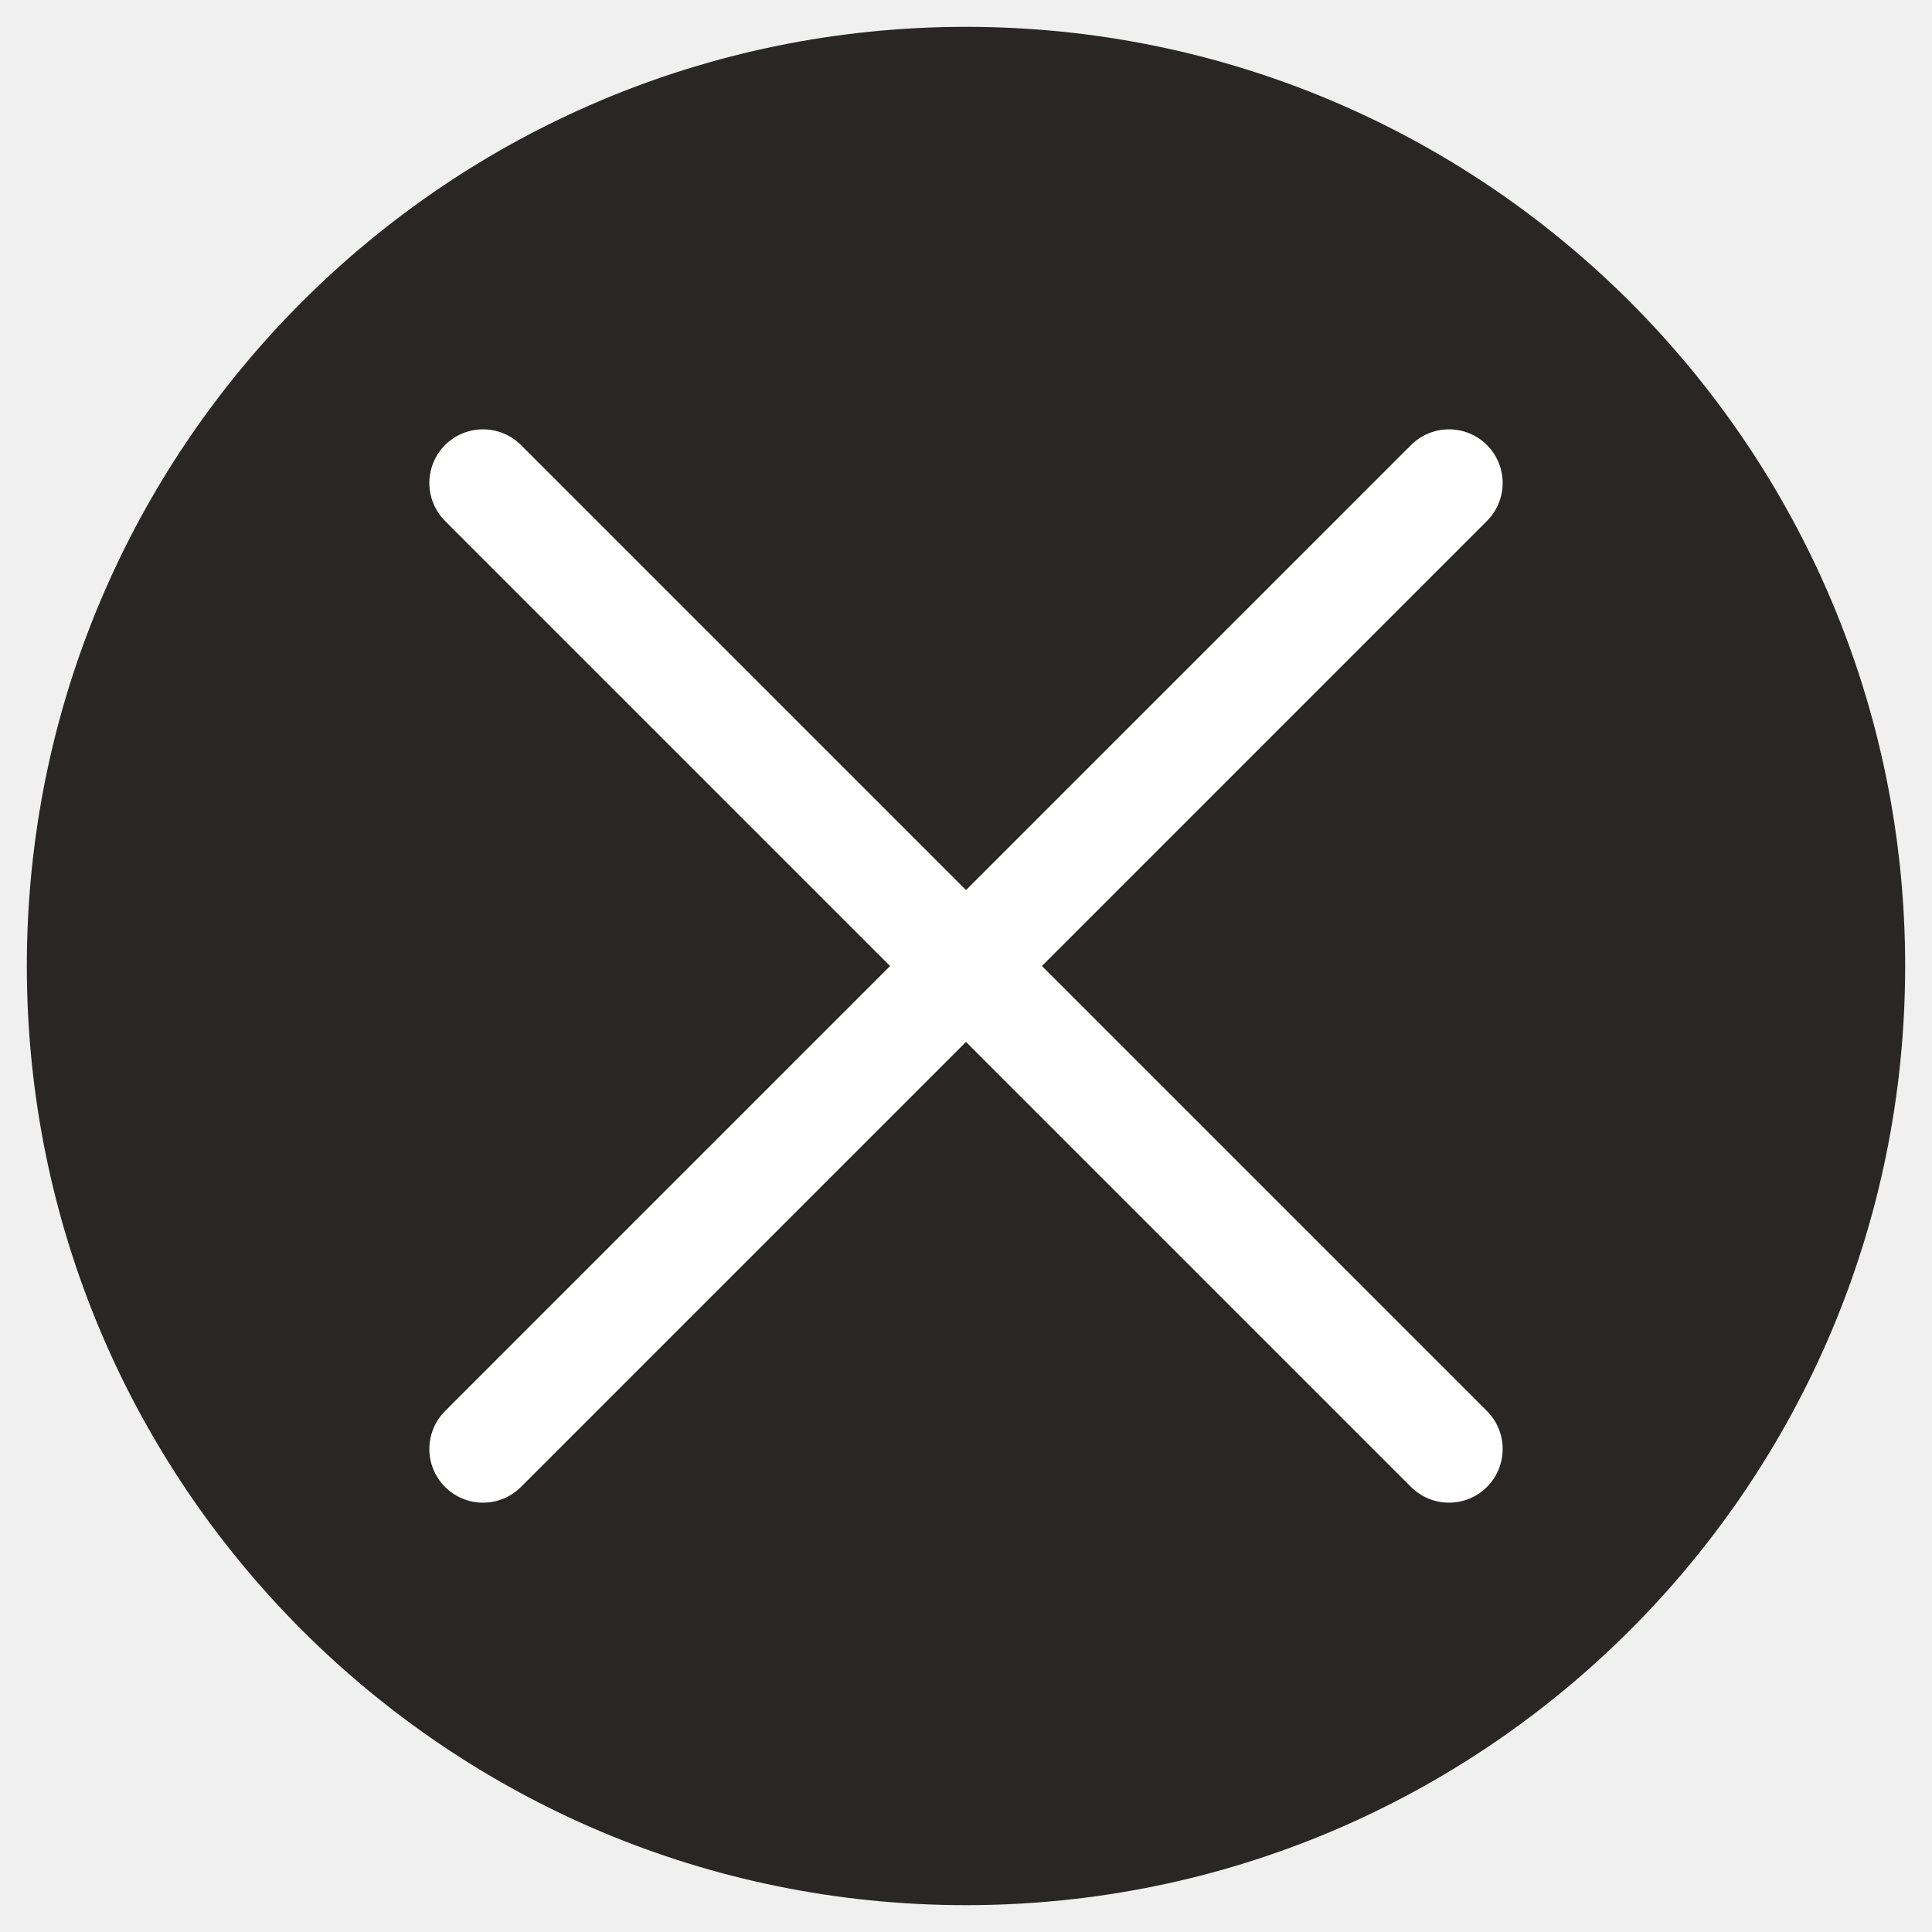
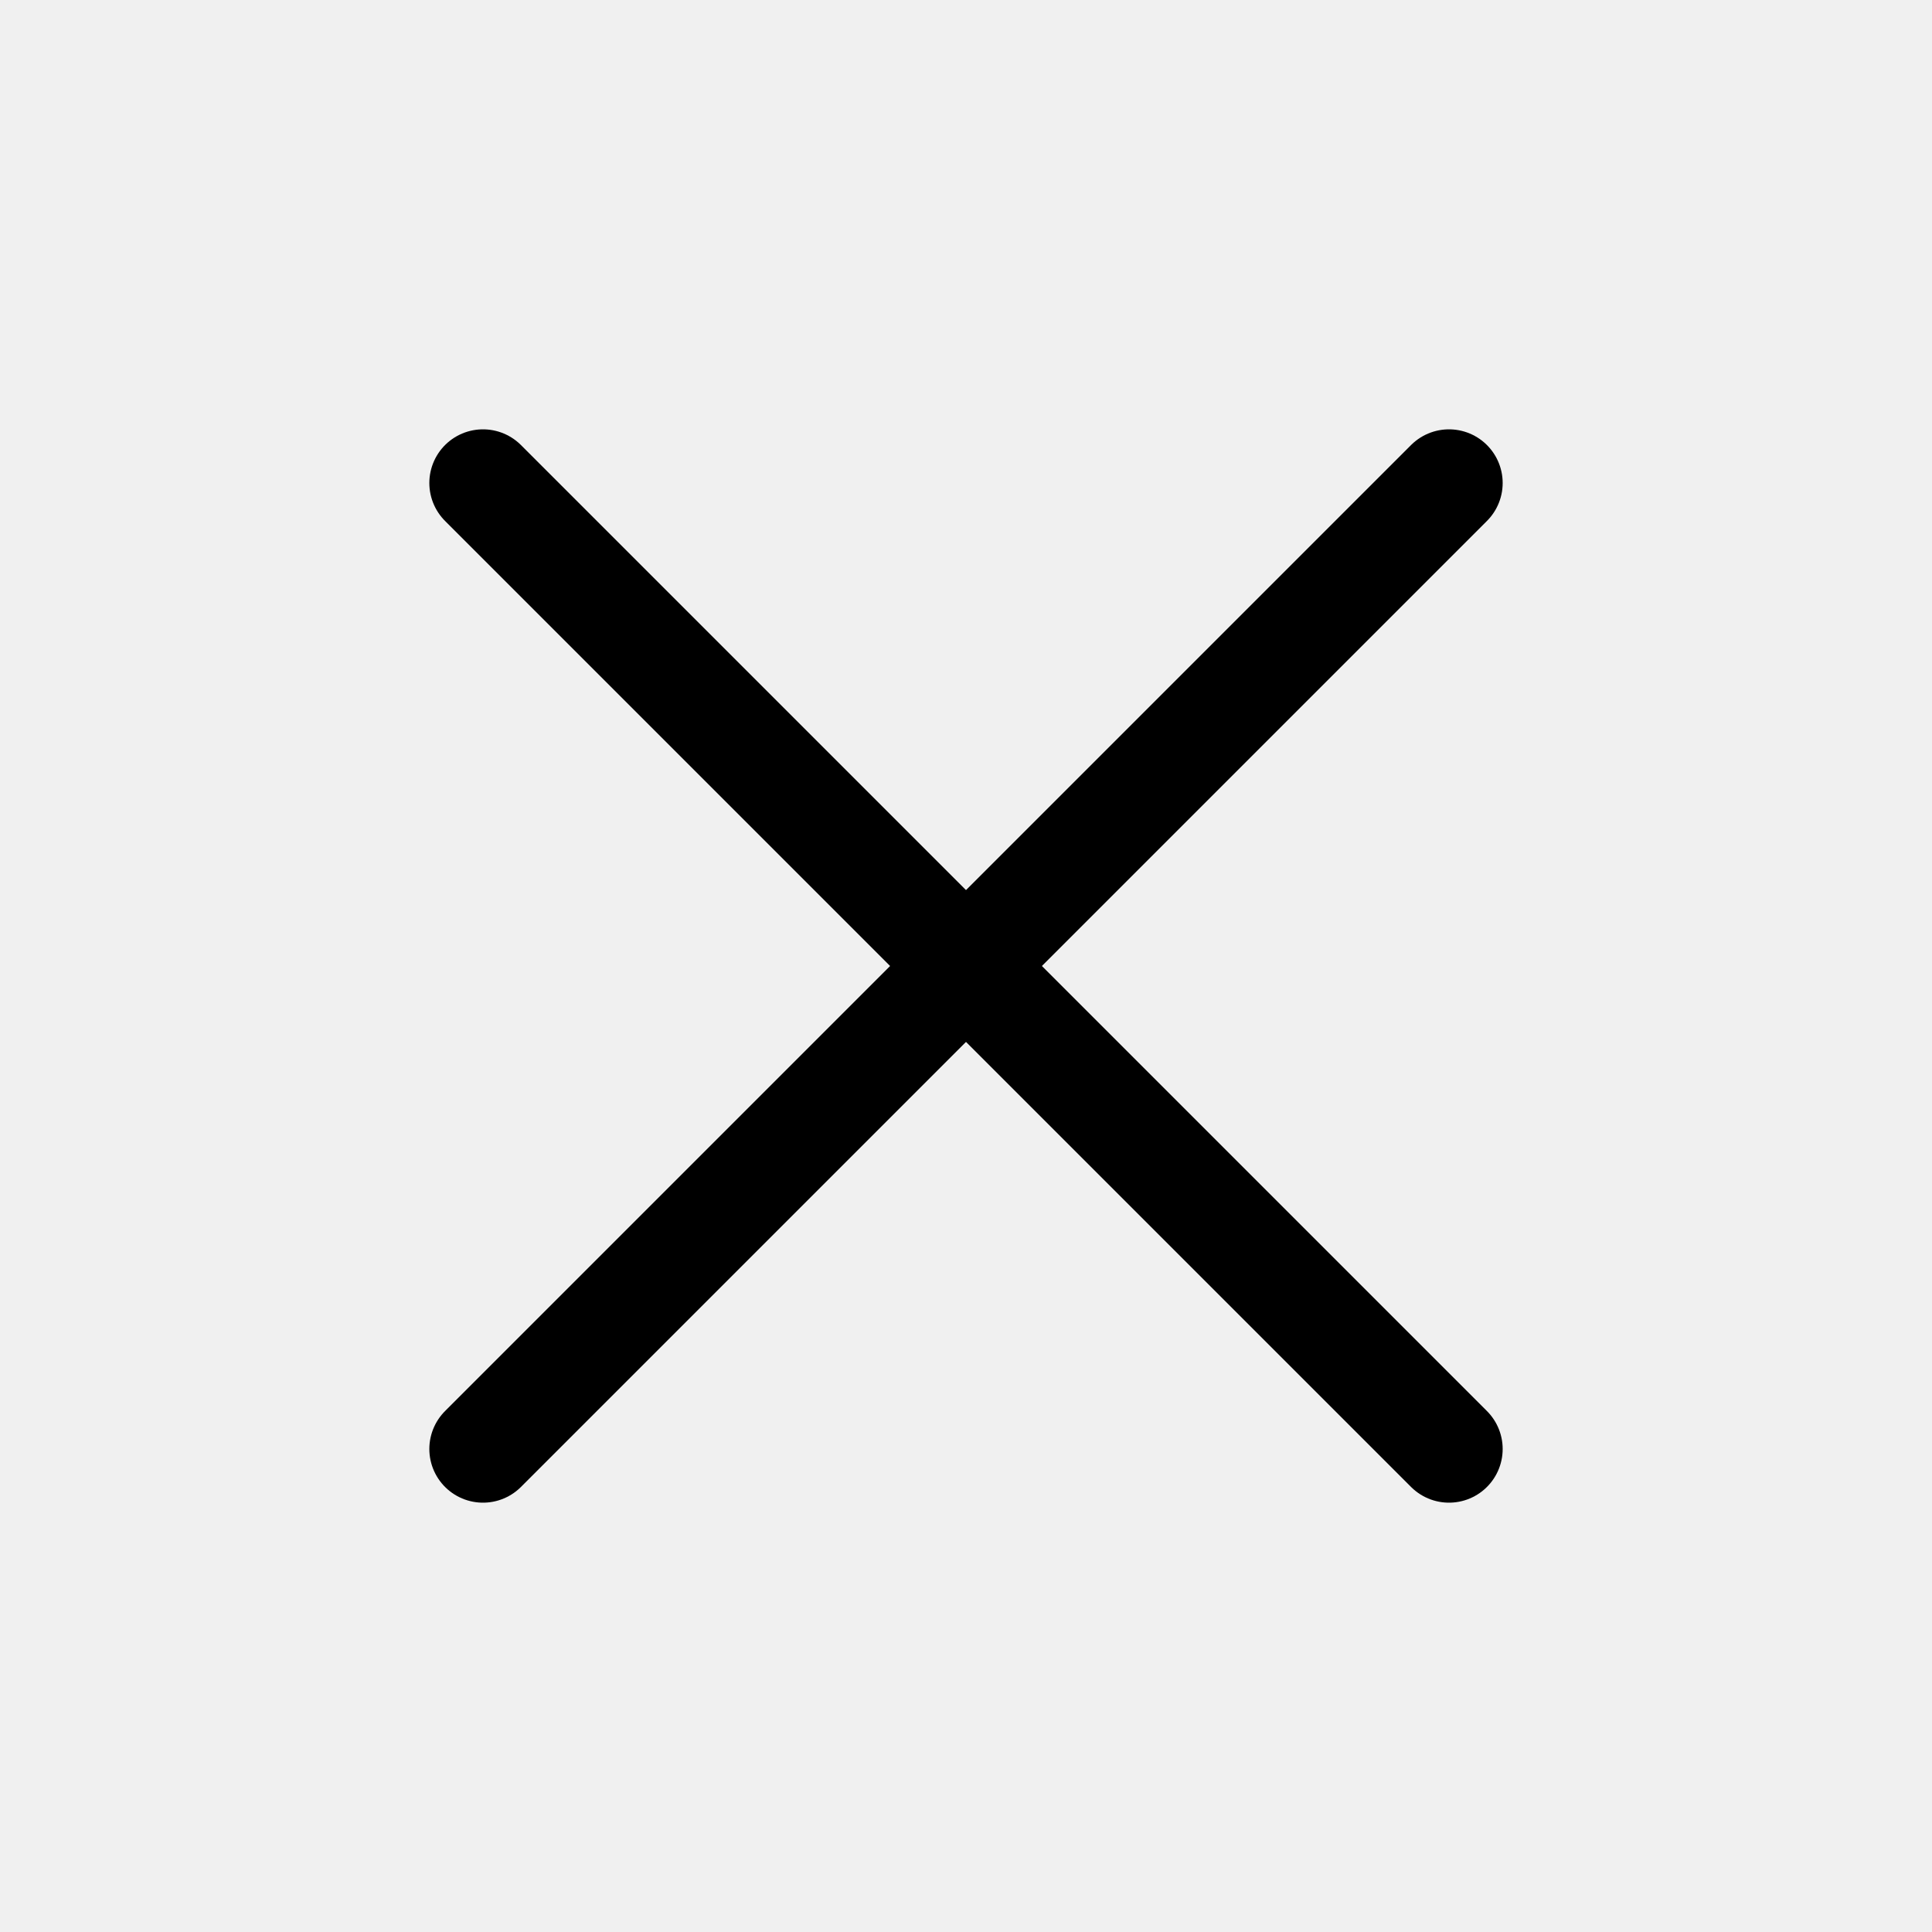
<svg xmlns="http://www.w3.org/2000/svg" width="36" height="36" viewBox="0 0 36 36" fill="none">
-   <circle cx="18" cy="18" r="17.5" fill="#2B2626" />
-   <path d="M9 27L27 9" stroke="white" stroke-width="2" stroke-linecap="round" stroke-linejoin="round" />
-   <path d="M27 27L9 9" stroke="white" stroke-width="2" stroke-linecap="round" stroke-linejoin="round" />
+   <path d="M9 27L27 9" stroke="black" stroke-width="2" stroke-linecap="round" stroke-linejoin="round" />
+   <path d="M27 27L9 9" stroke="black" stroke-width="2" stroke-linecap="round" stroke-linejoin="round" />
</svg>
